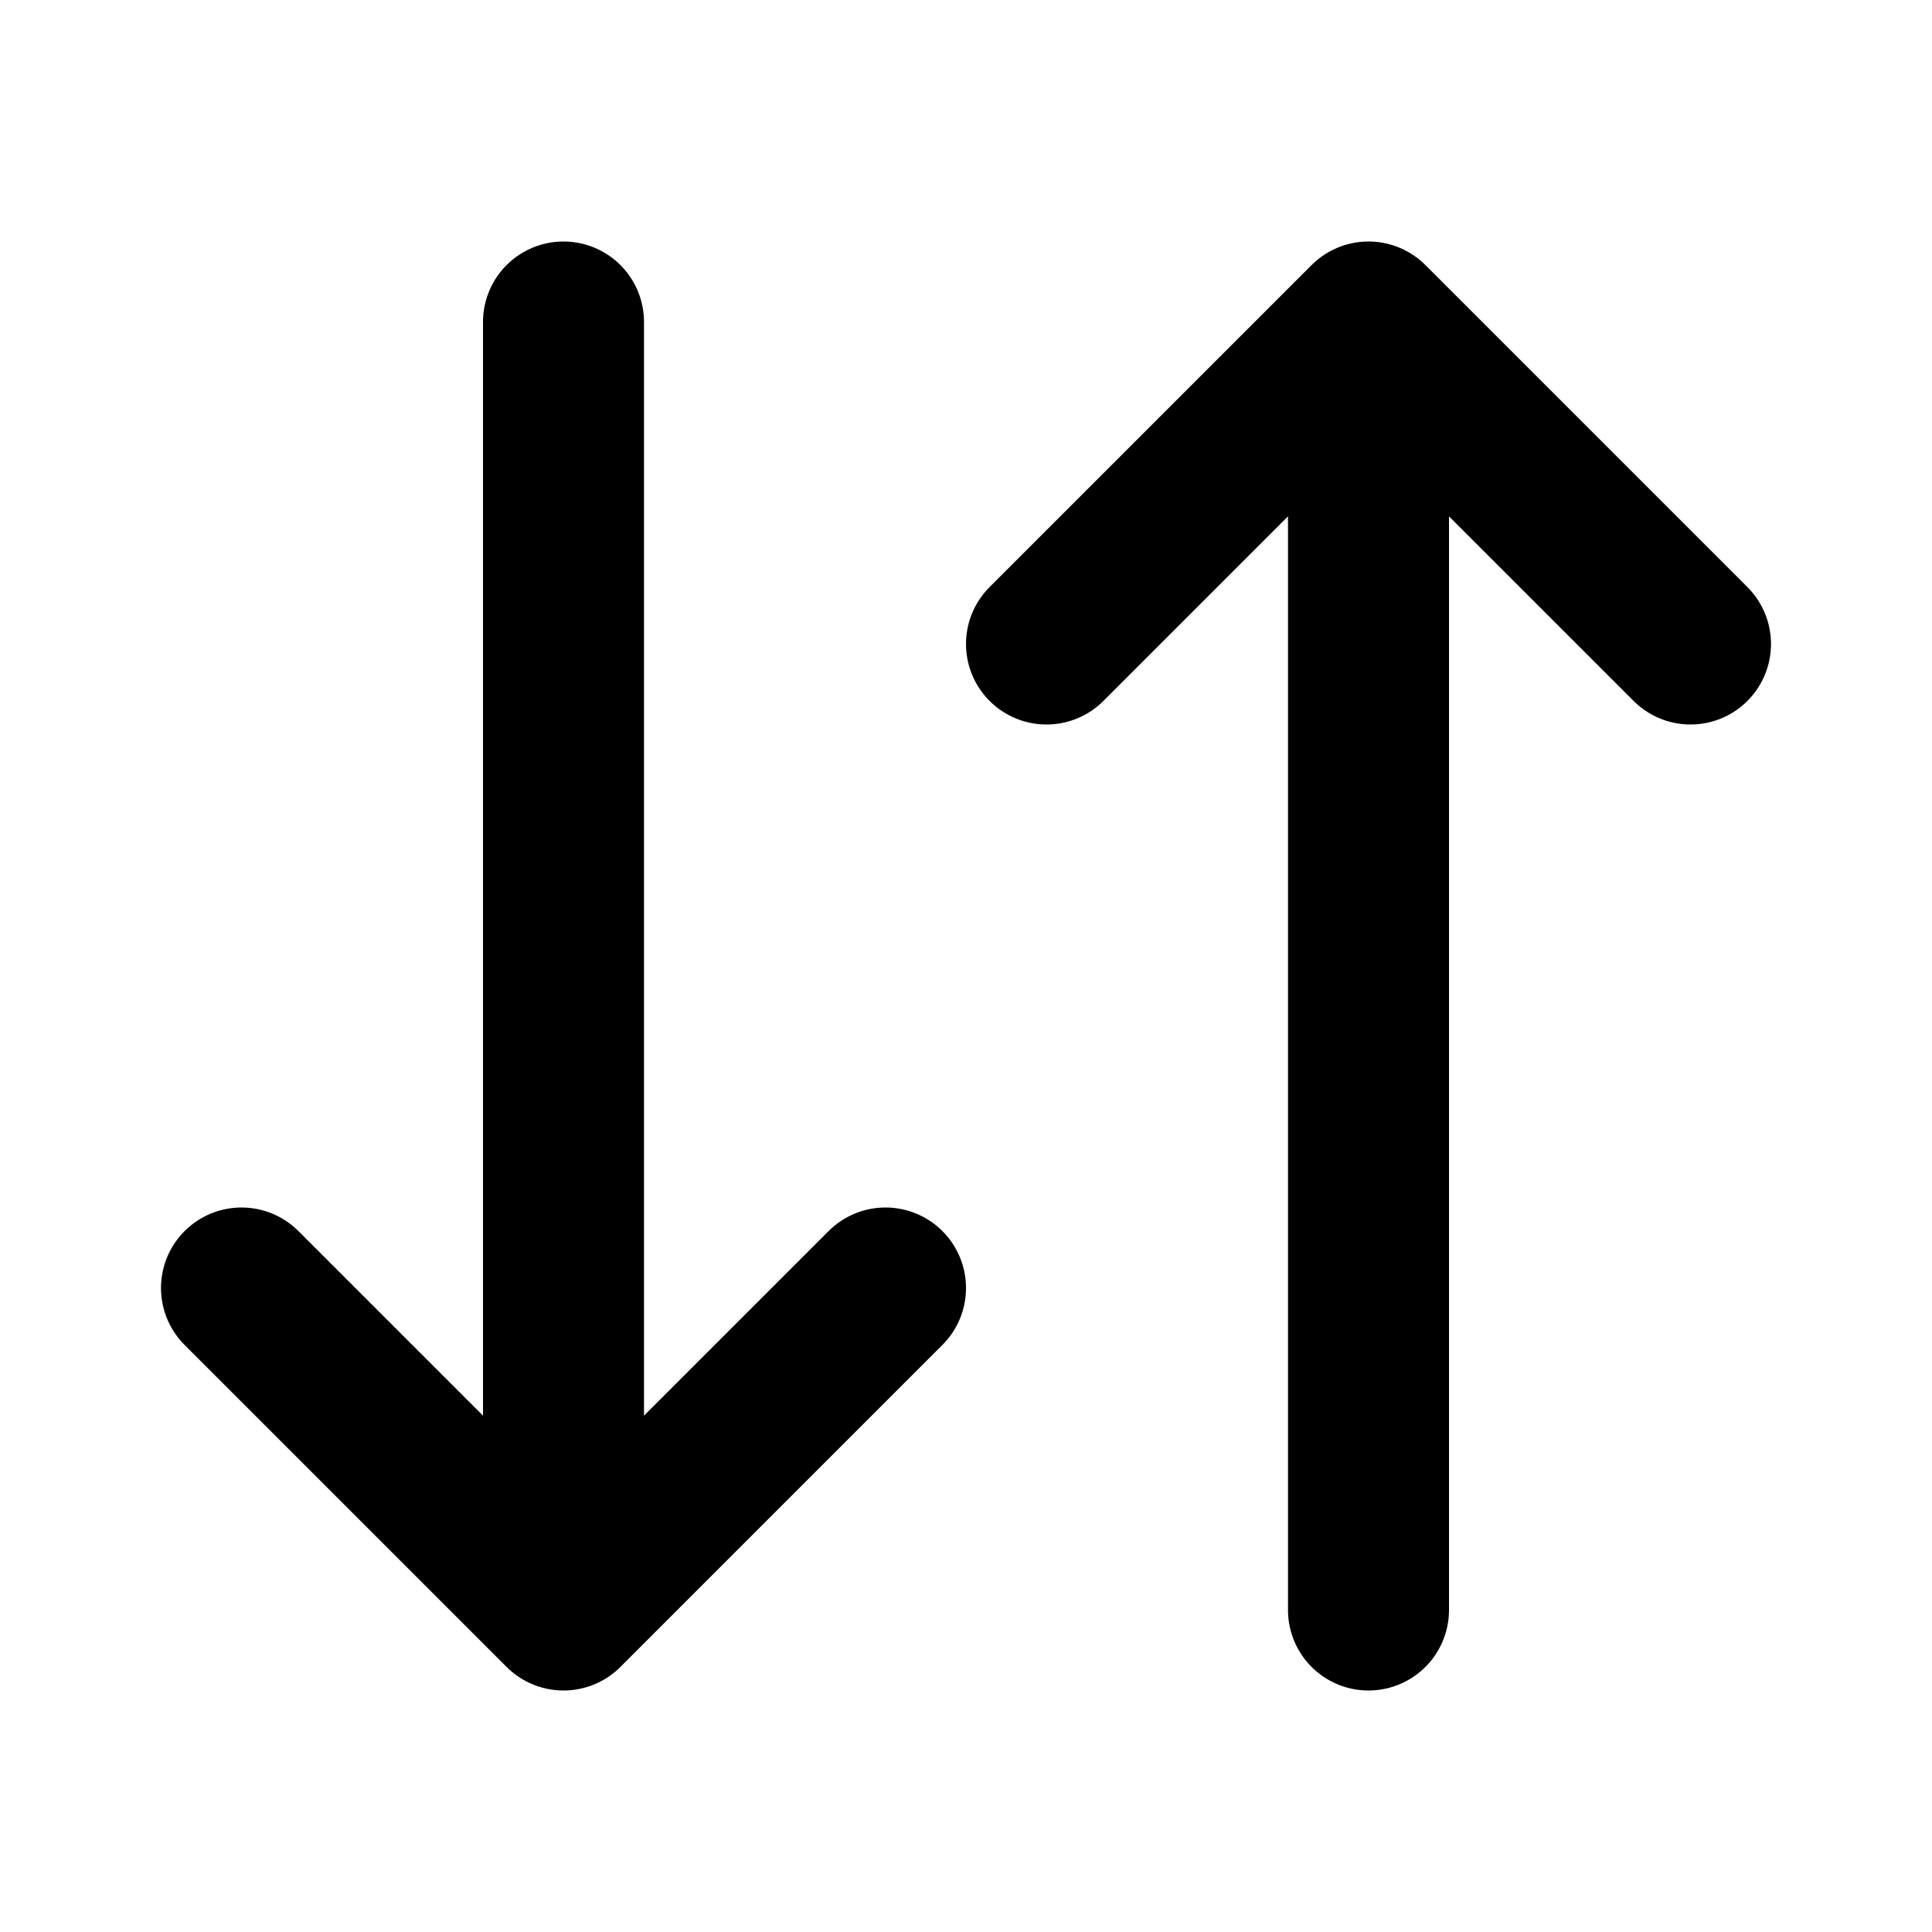
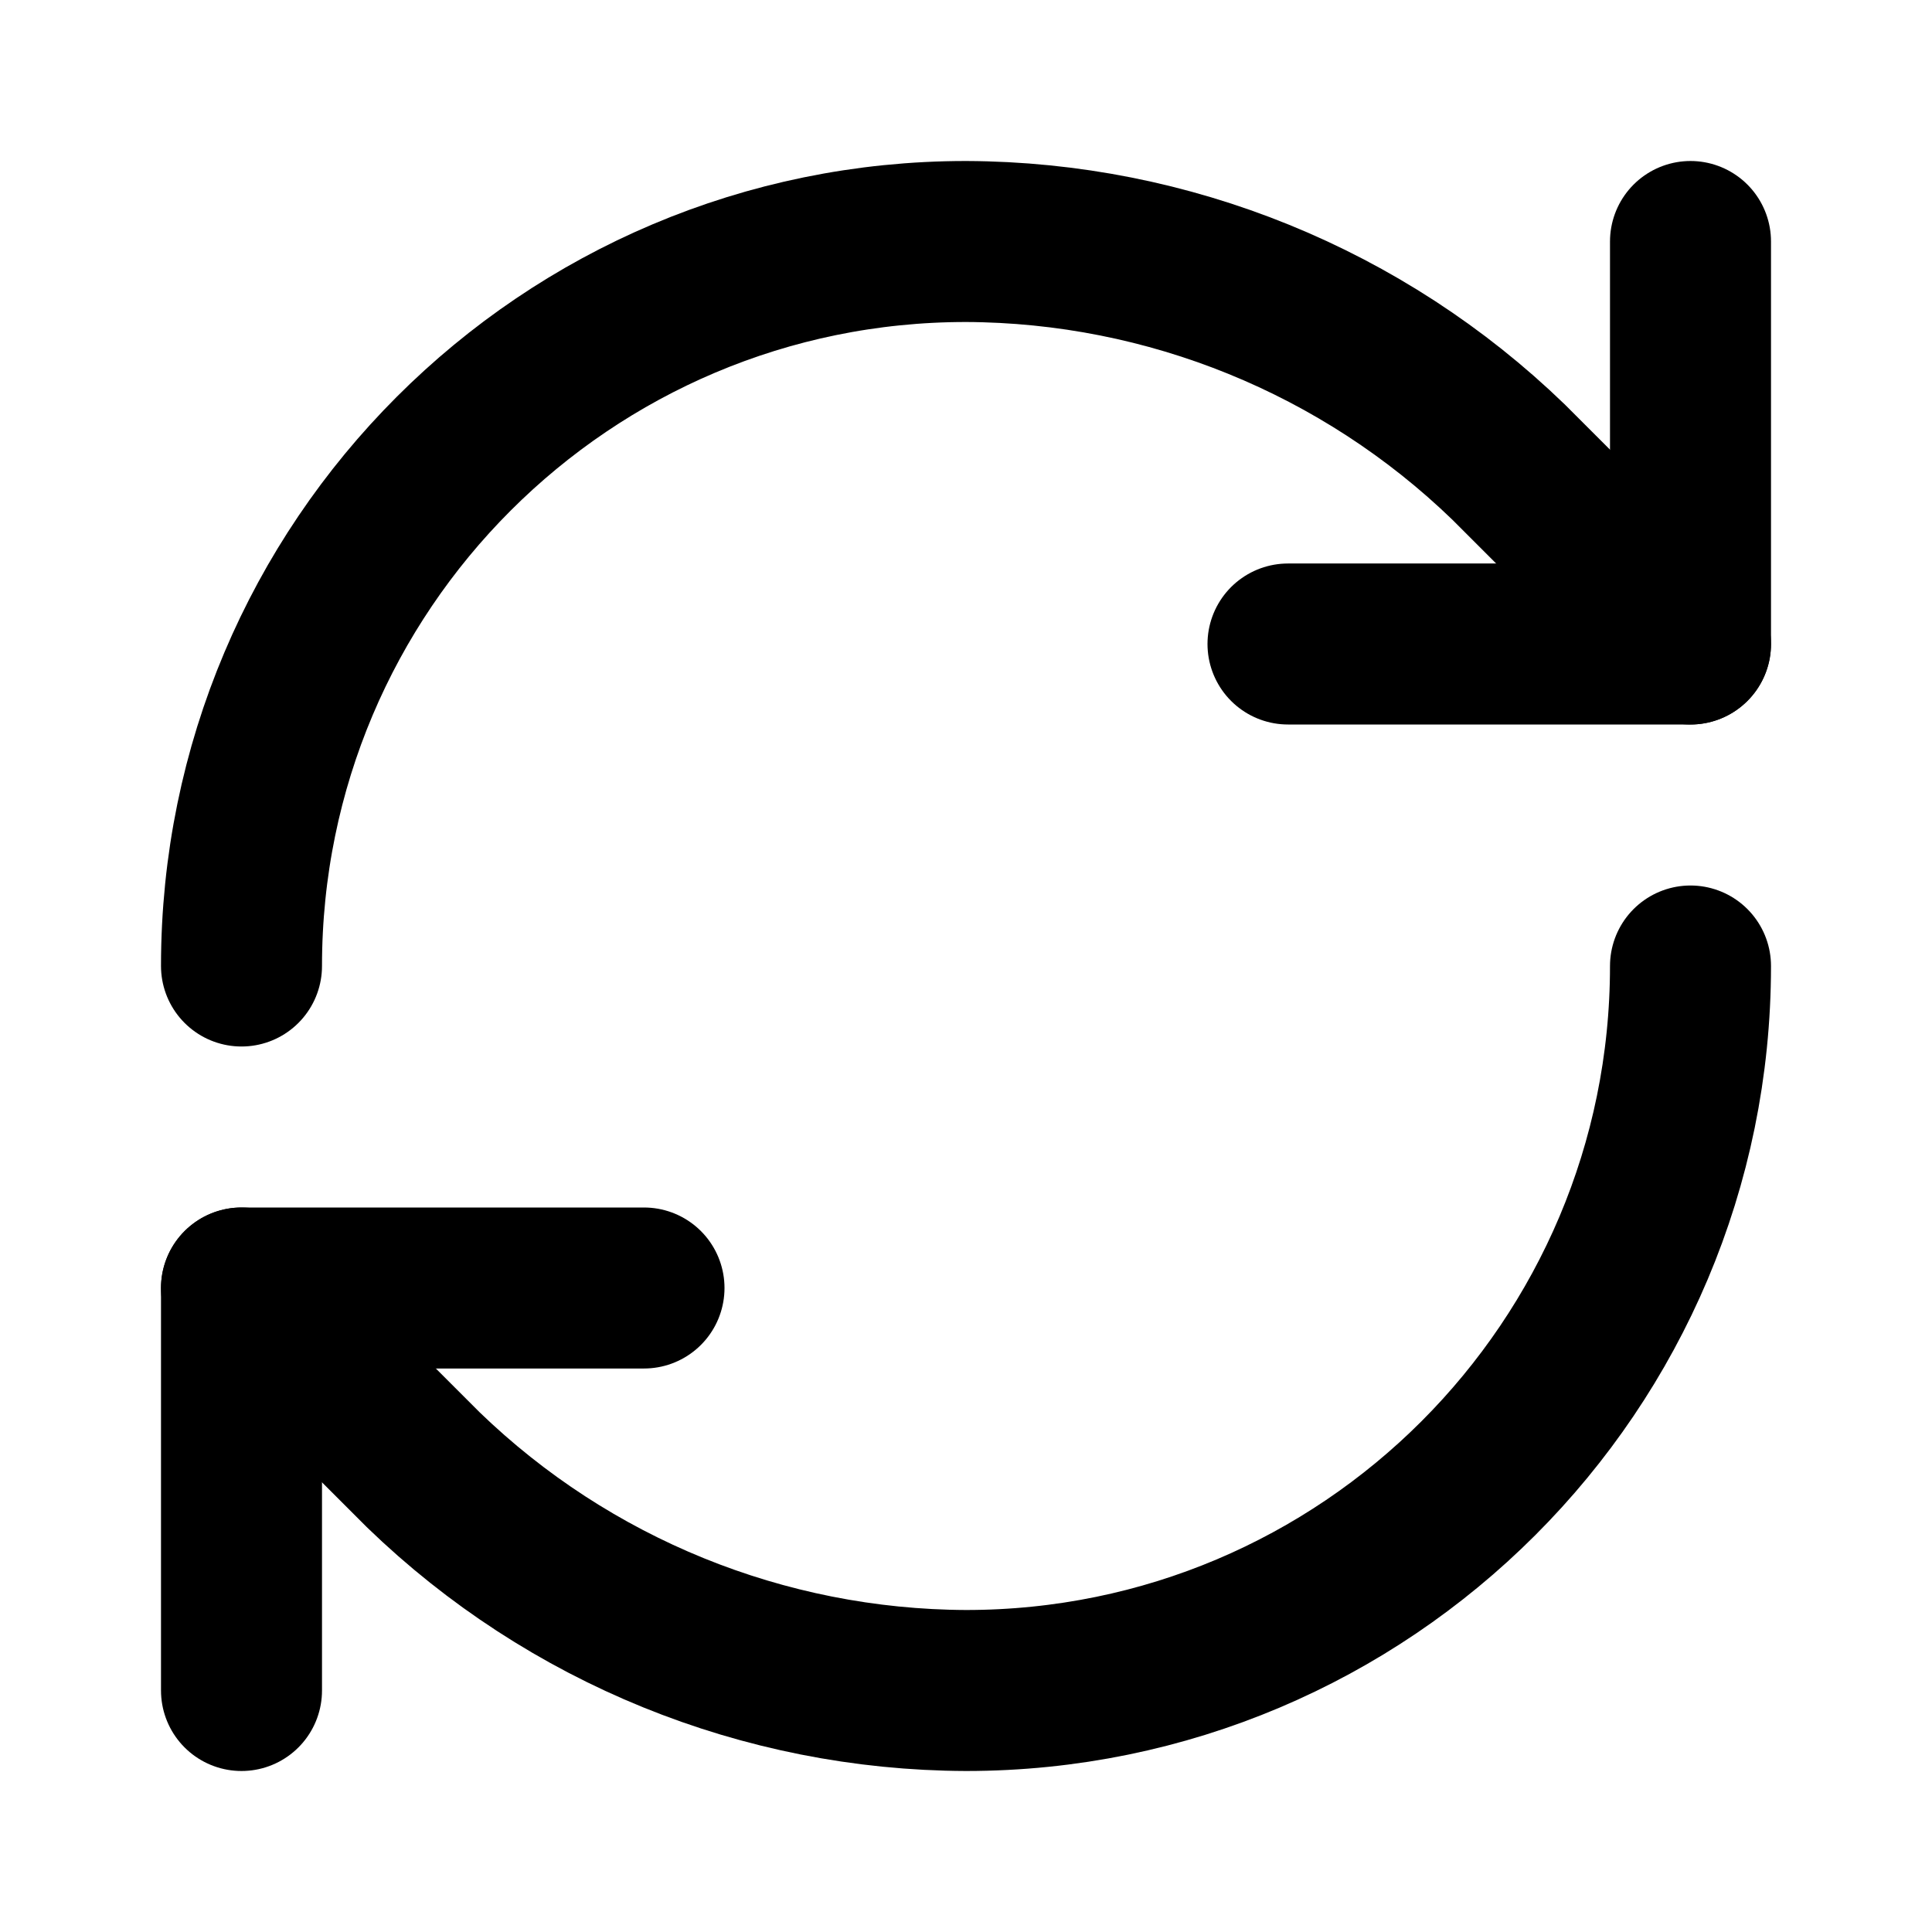
<svg xmlns="http://www.w3.org/2000/svg" width="24" height="24" viewBox="0 0 24 24" fill="none" stroke="currentColor" stroke-width="2" stroke-linecap="round" stroke-linejoin="round">
-   <path d="M7 4v16M3 16l4 4 4-4M17 20V4M13 8l4-4 4 4" />
+   <path d="M3 12a9 9 0 0 1 9-9 9.75 9.75 0 0 1 6.74 2.74L21 8" />
+   <path d="M21 3v5h-5" />
+   <path d="M21 12a9 9 0 0 1-9 9 9.75 9.75 0 0 1-6.74-2.74L3 16" />
+   <path d="M8 16H3v5" />
</svg>
